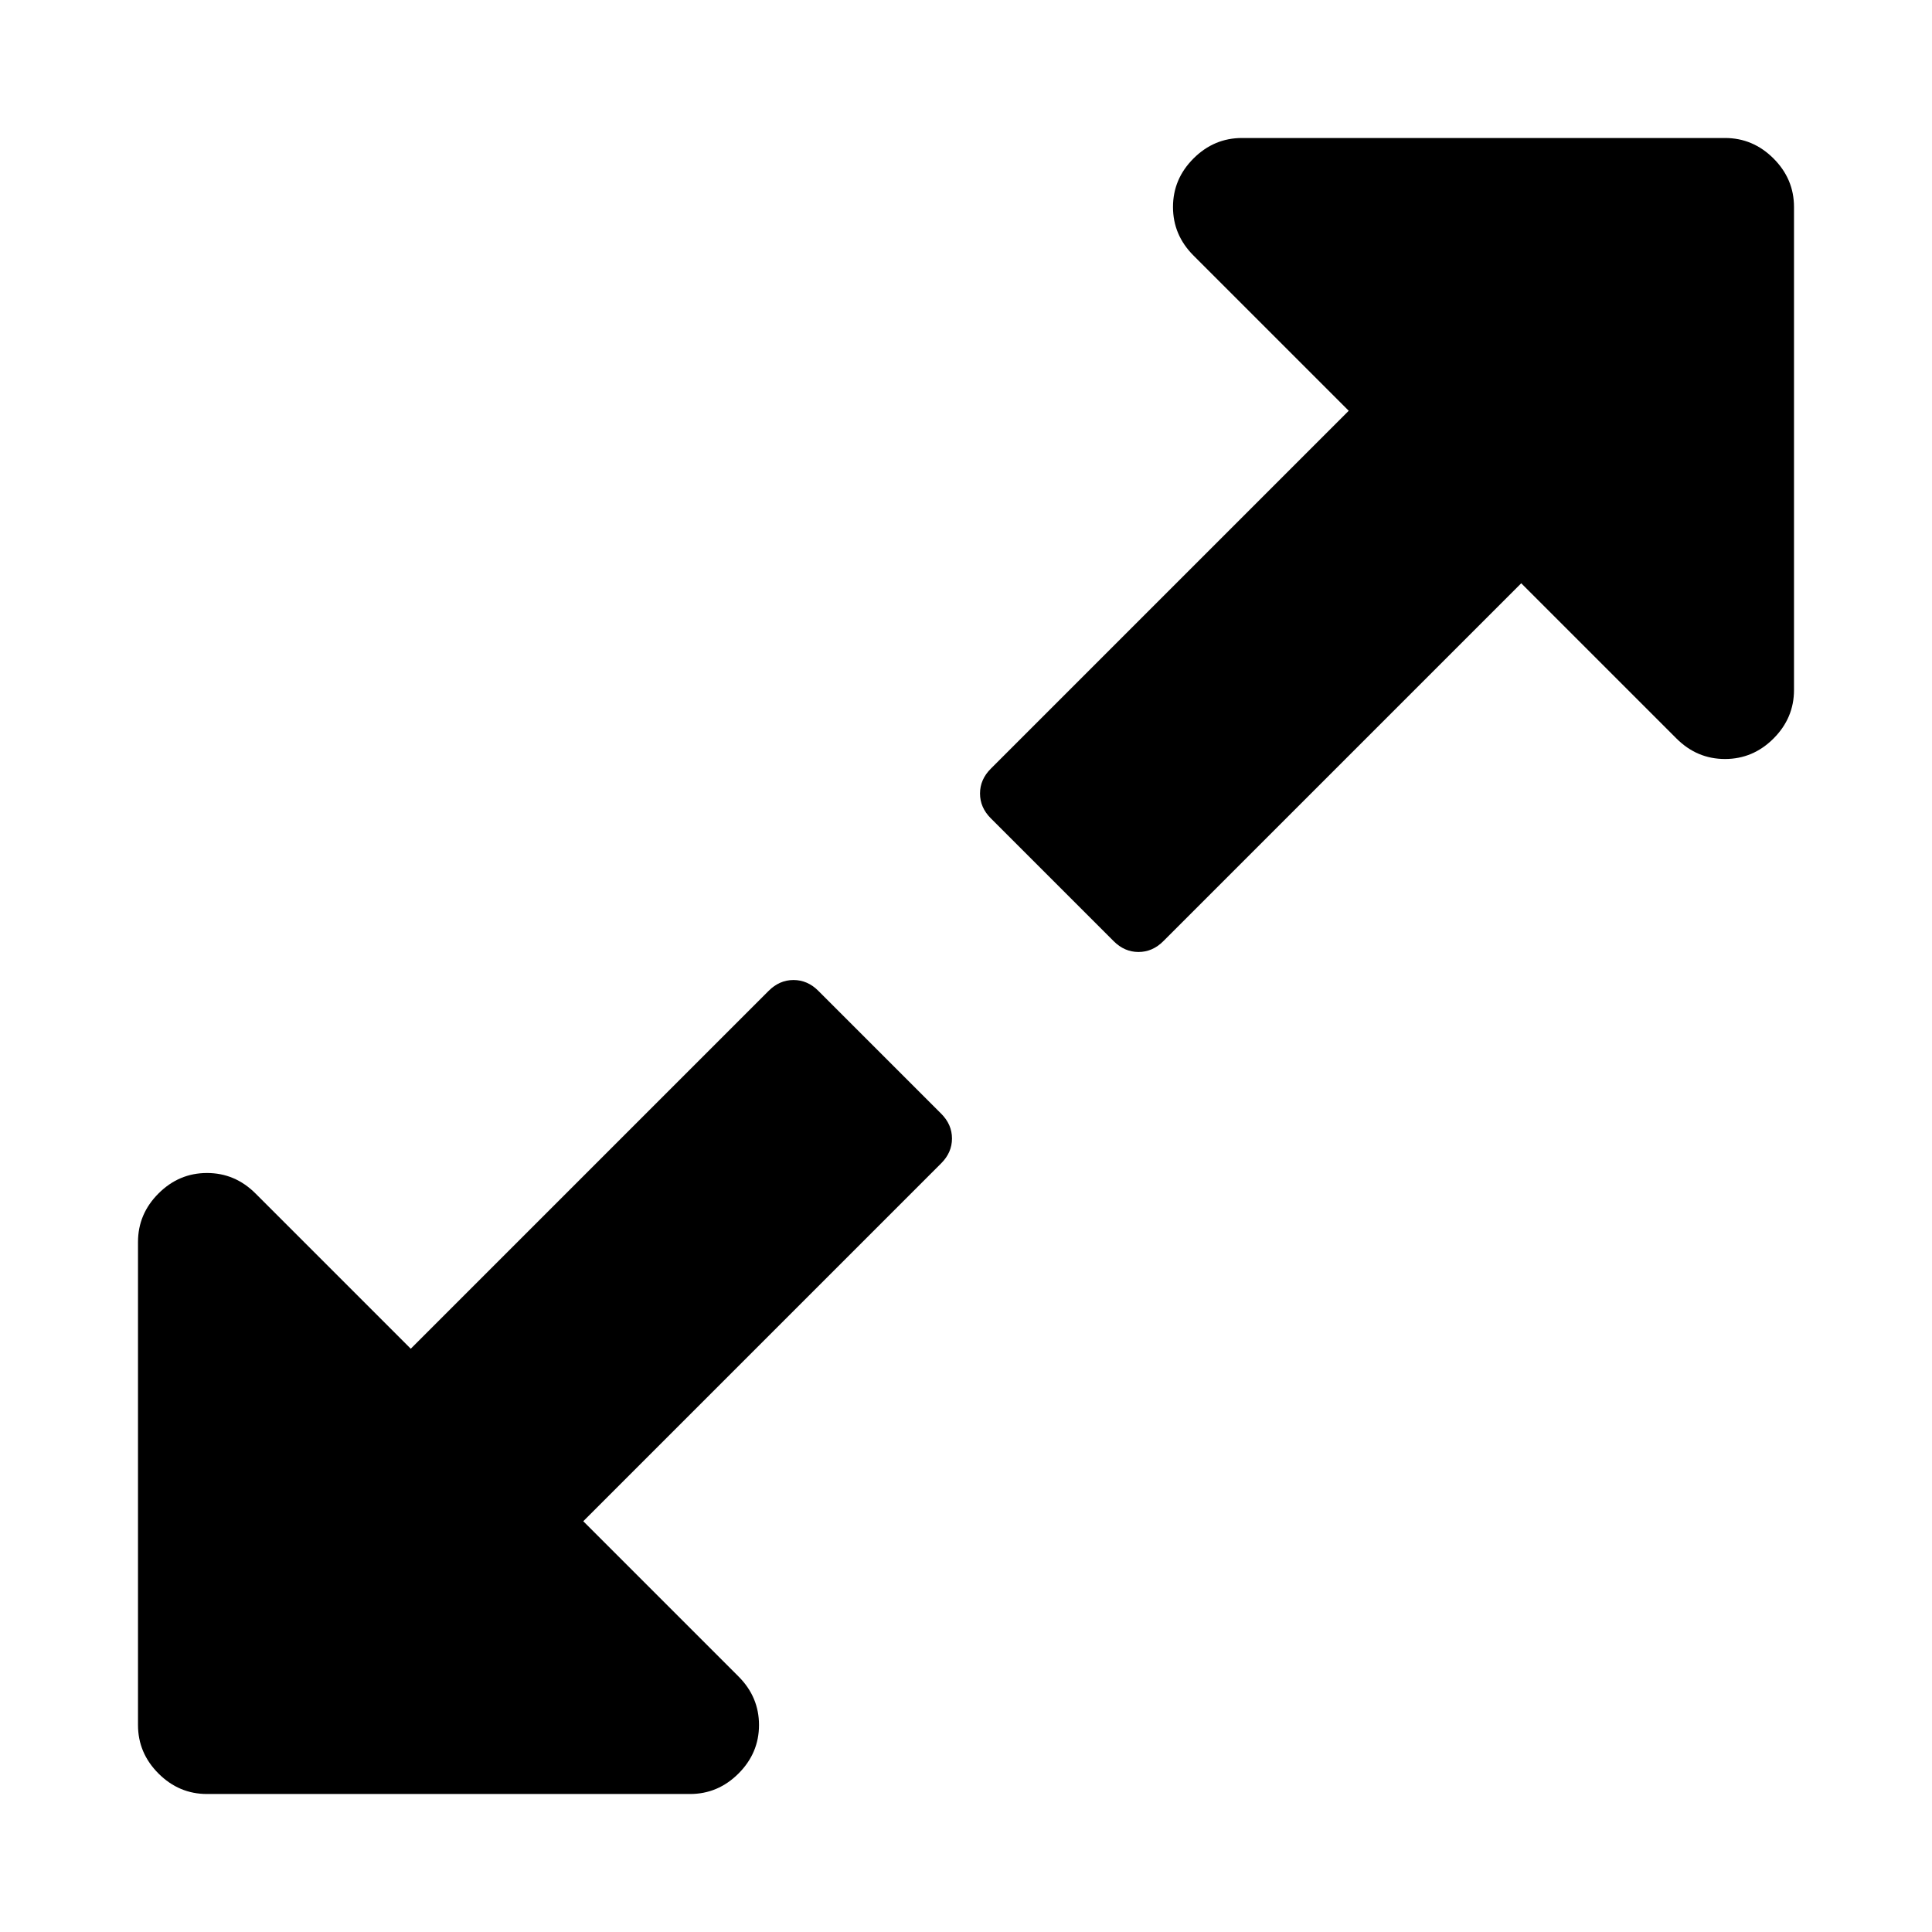
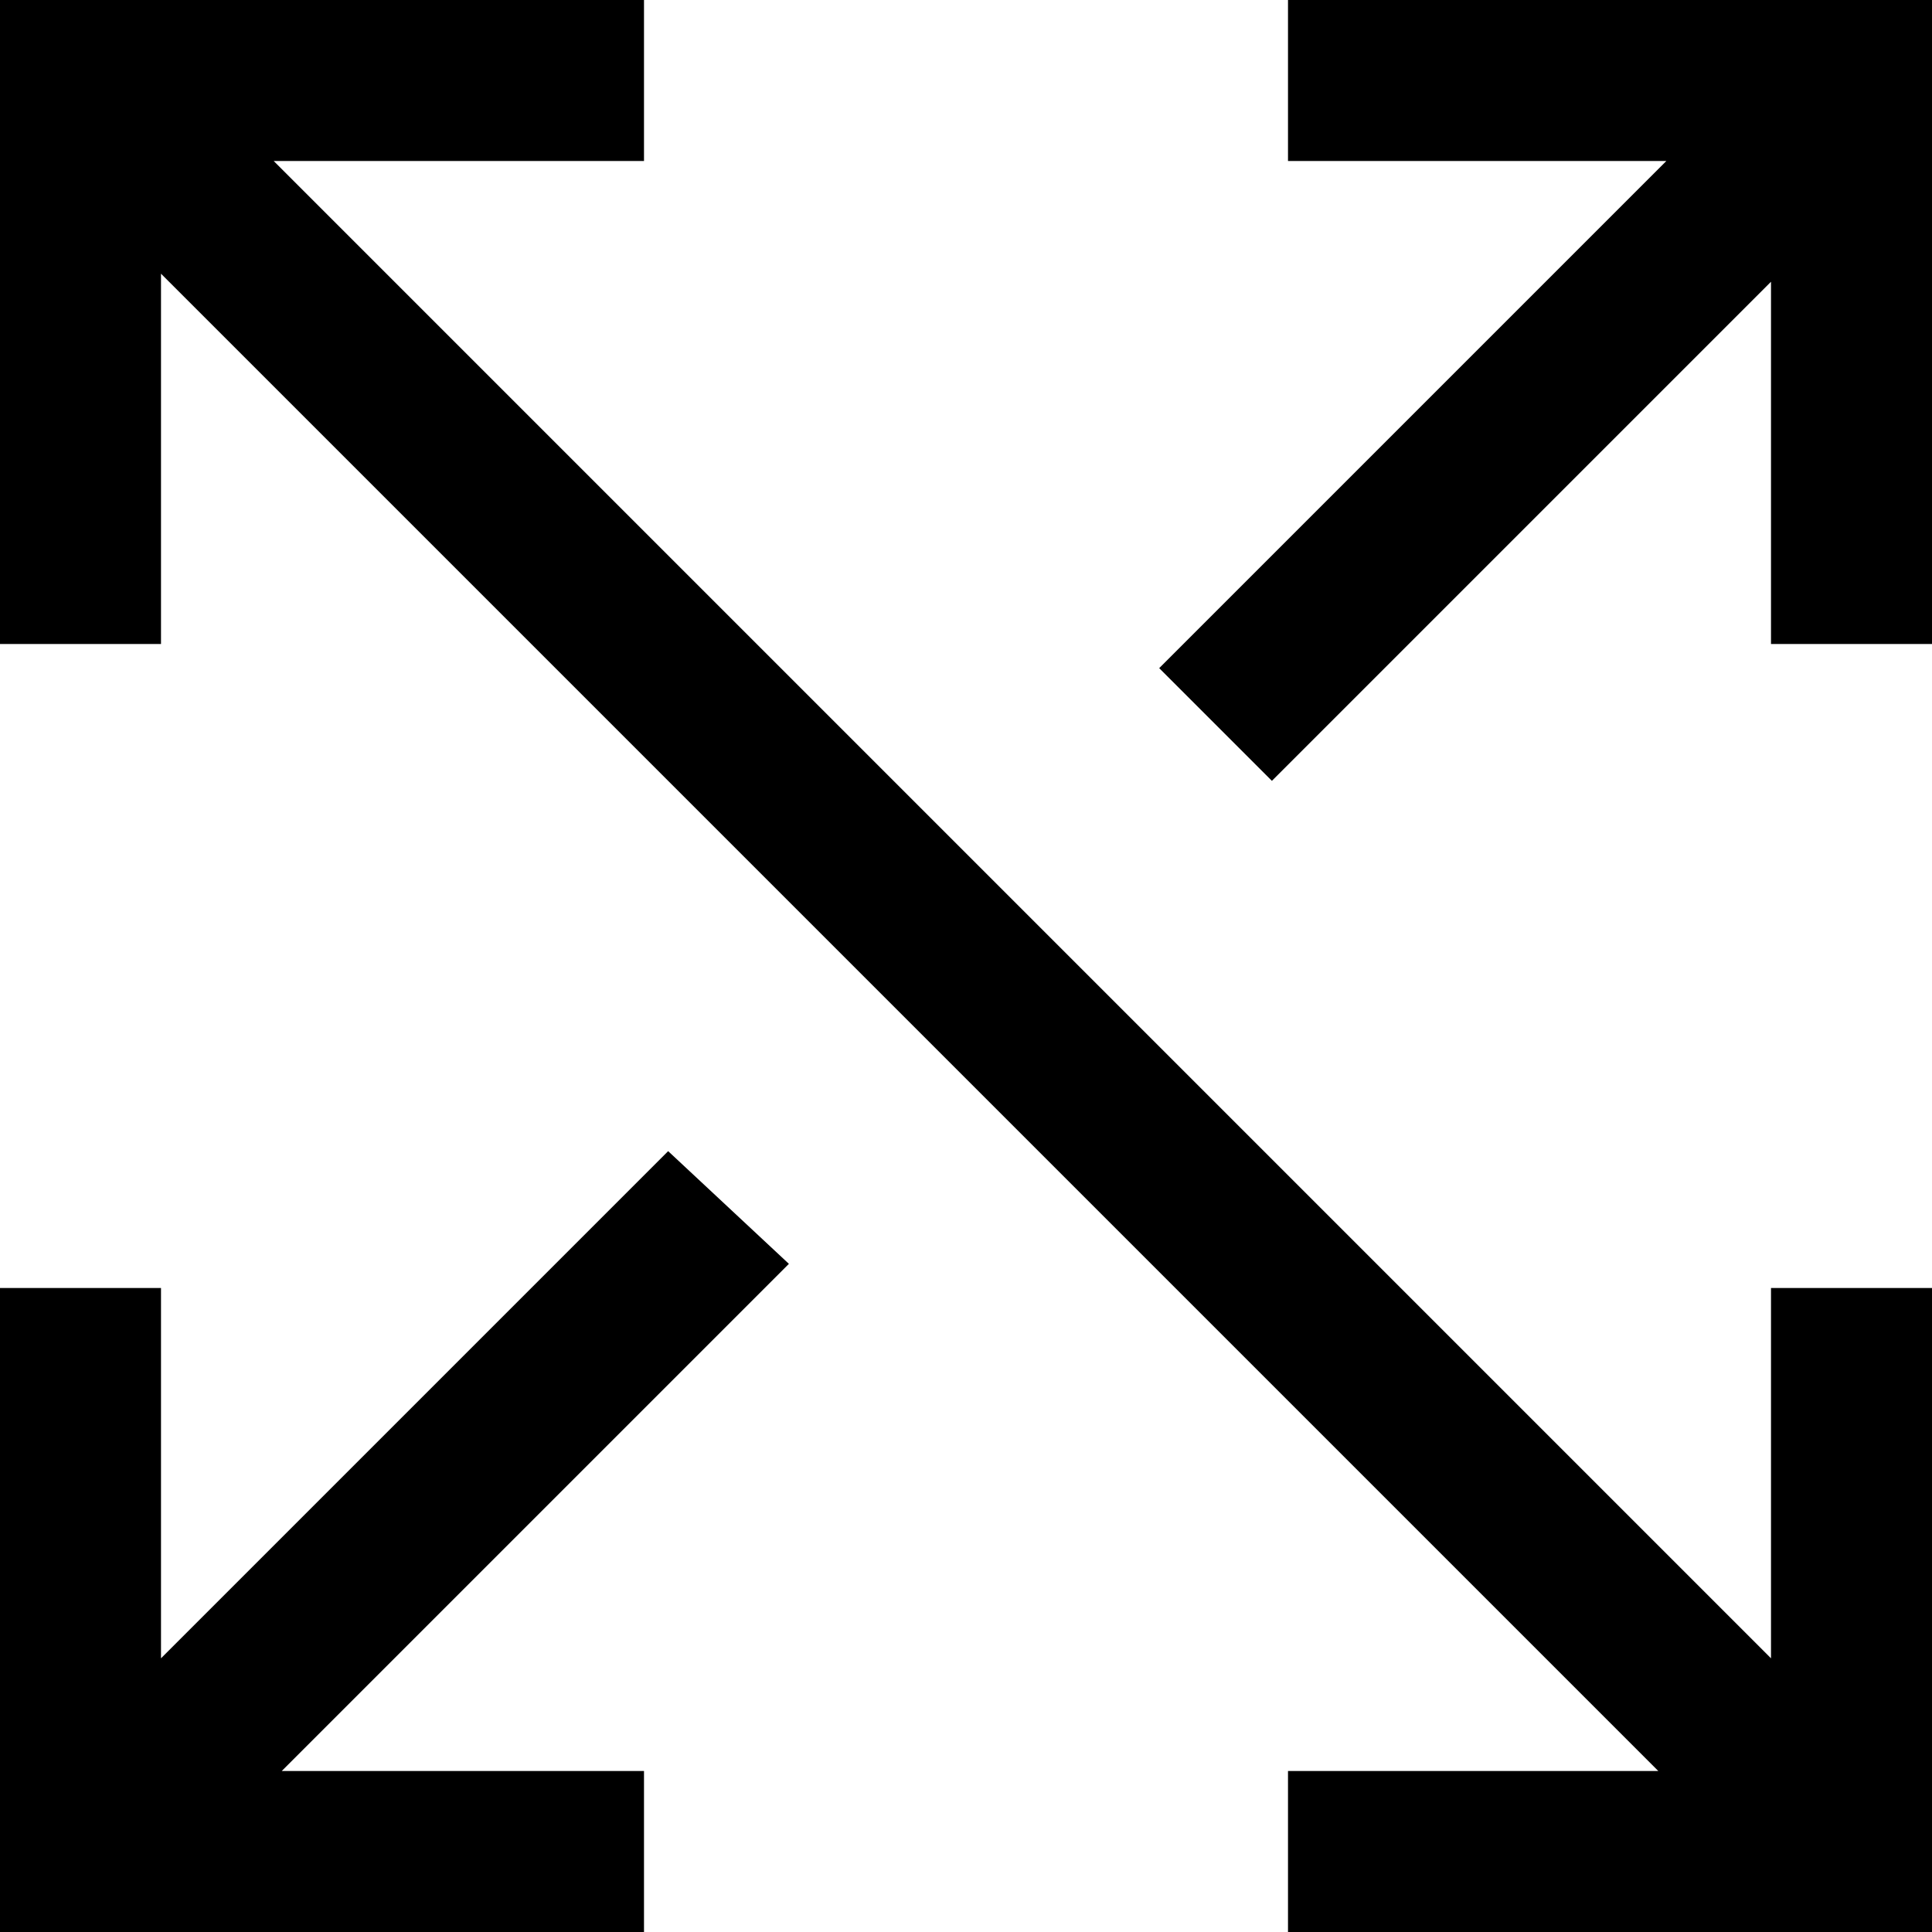
- <svg viewBox="0 0 1792 1792">
-   <path d="M883 1056q0 13-10 23l-332 332 144 144q19 19 19 45t-19 45-45 19h-448q-26 0-45-19t-19-45v-448q0-26 19-45t45-19 45 19l144 144 332-332q10-10 23-10t23 10l114 114q10 10 10 23zm781-864v448q0 26-19 45t-45 19-45-19l-144-144-332 332q-10 10-23 10t-23-10l-114-114q-10-10-10-23t10-23l332-332-144-144q-19-19-19-45t19-45 45-19h448q26 0 45 19t19 45z" />
+ <svg xmlns="http://www.w3.org/2000/svg" viewBox="0 0 24 24">
+   <path d="M22,20.6L3.4,2H8V0H0v8h2V3.4L20.6,22H16v2h8v-8h-2V20.6z M16,0v2h4.7l-6.3,6.3l1.4,1.4L22,3.5V8h2V0H16z   M8.3,14.3L2,20.6V16H0v8h8v-2H3.5l6.3-6.3L8.3,14.3z" />
</svg>
